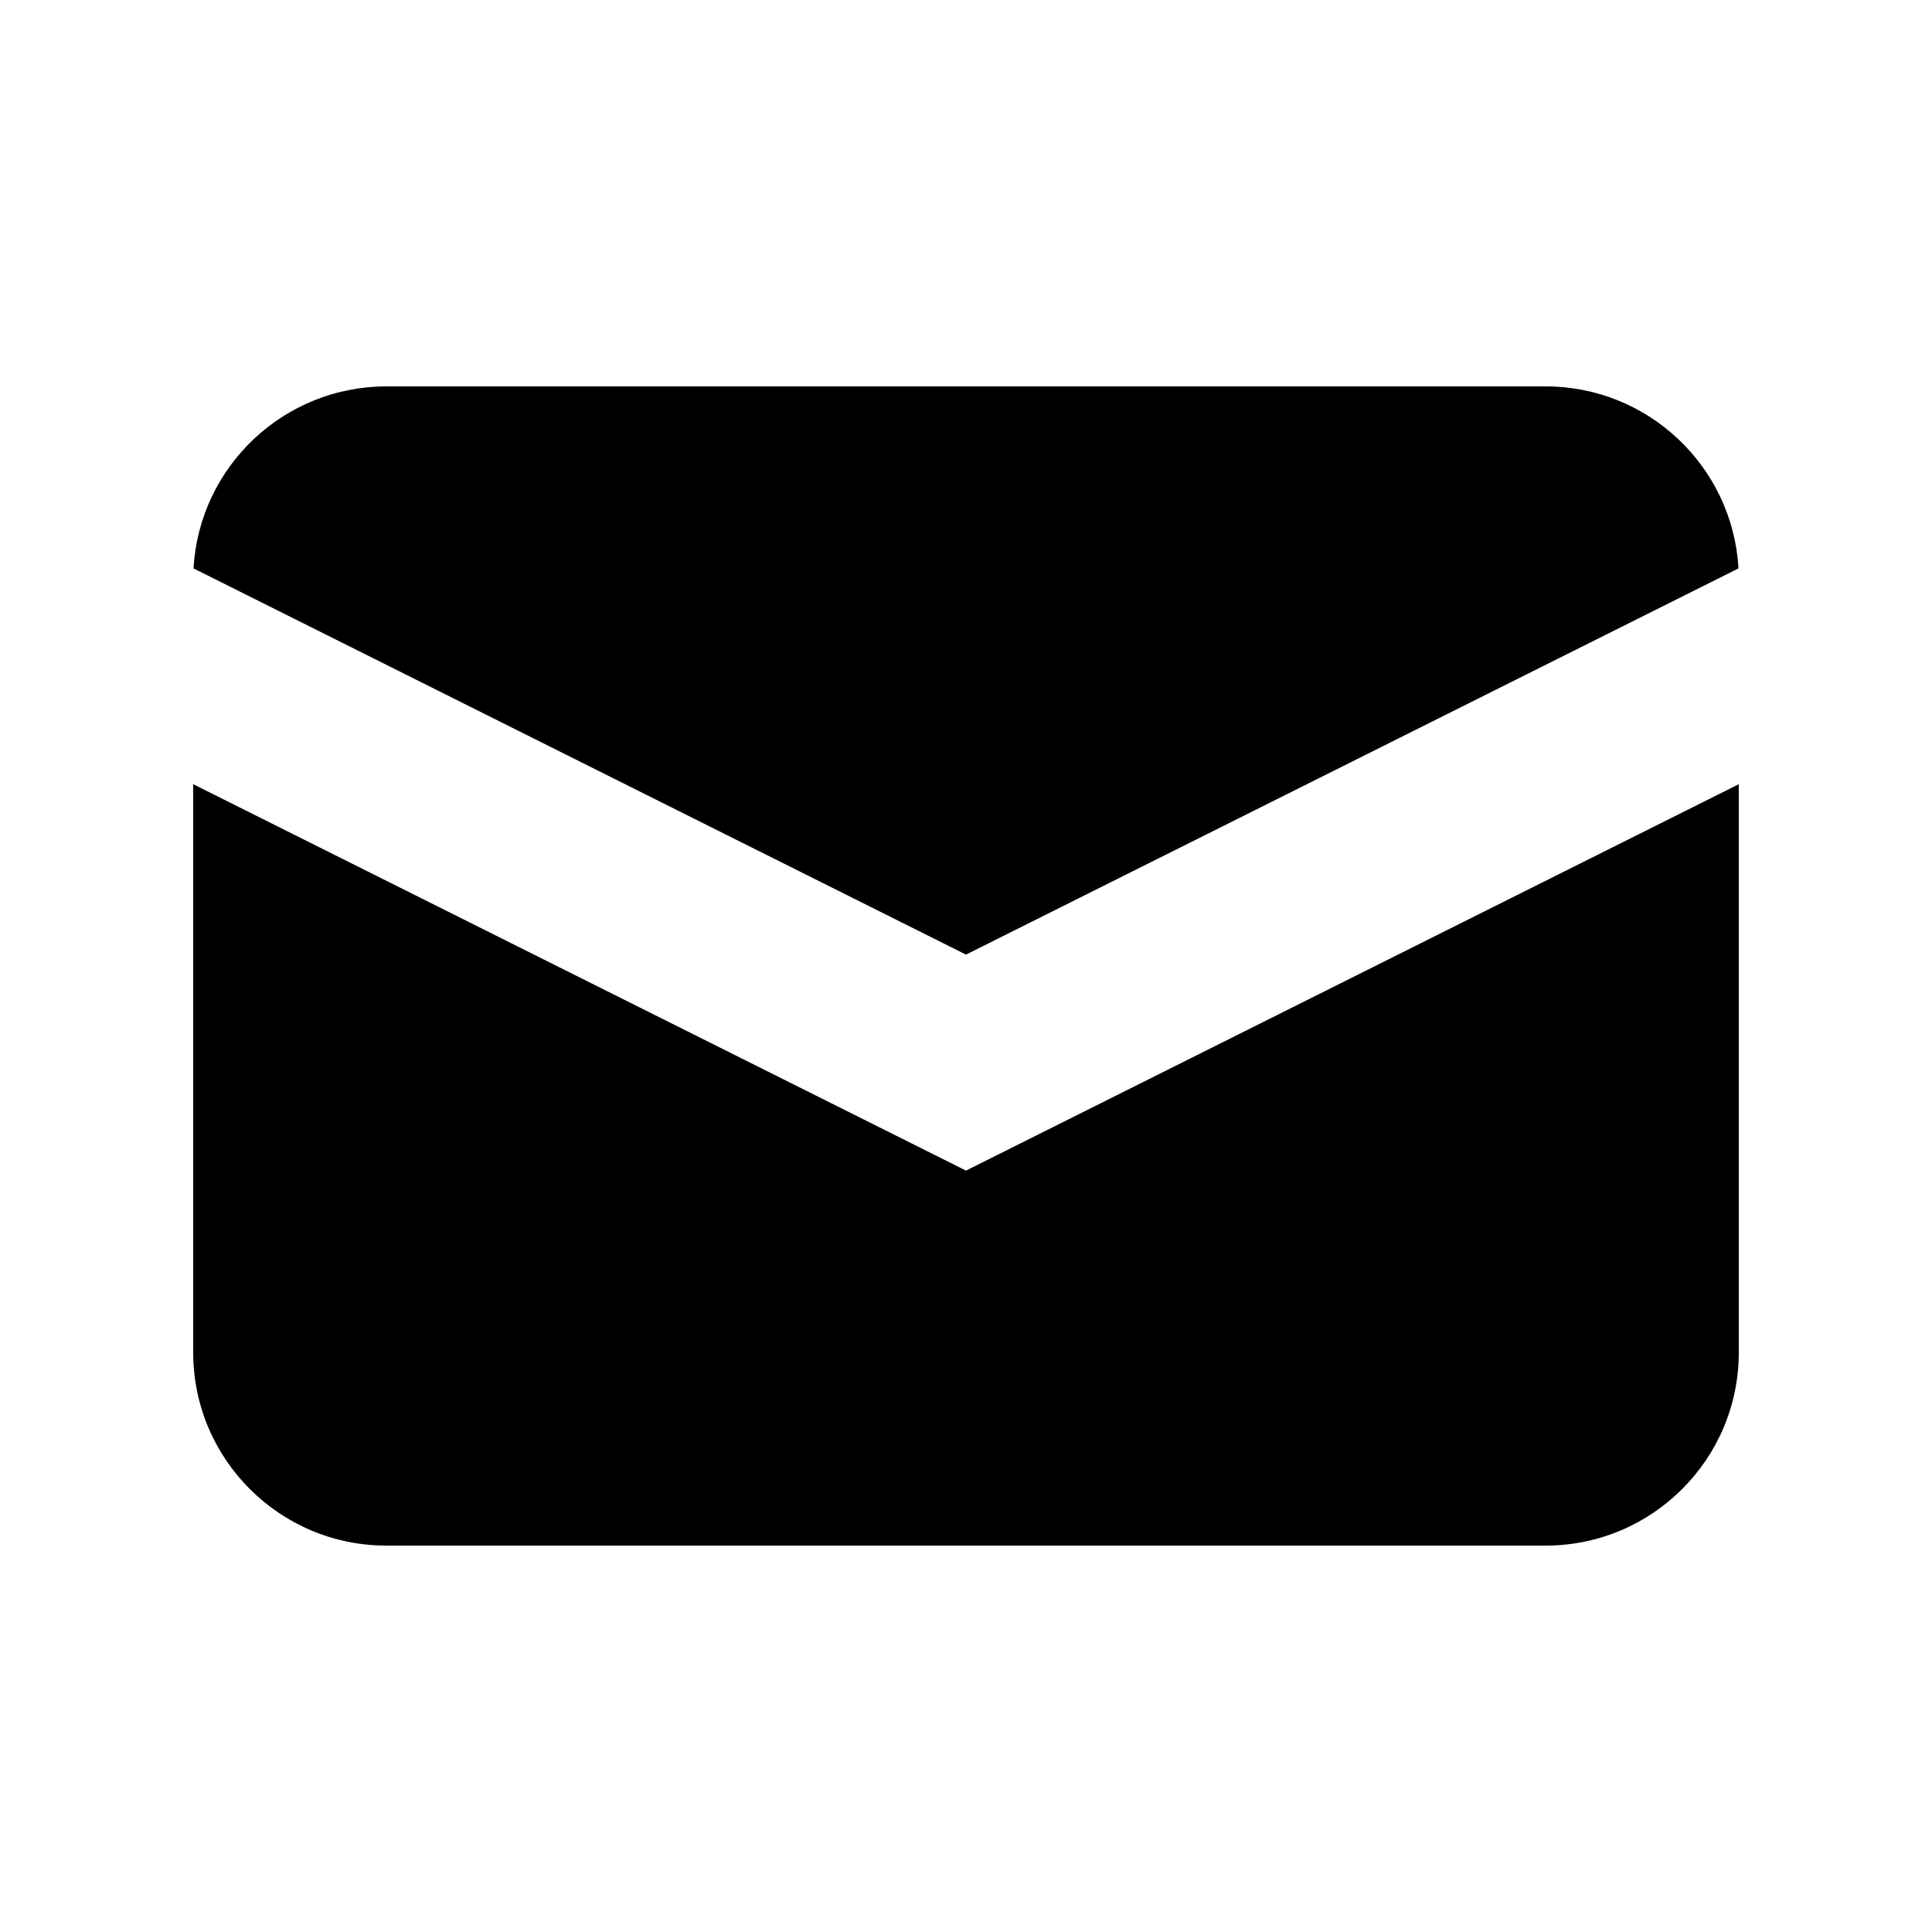
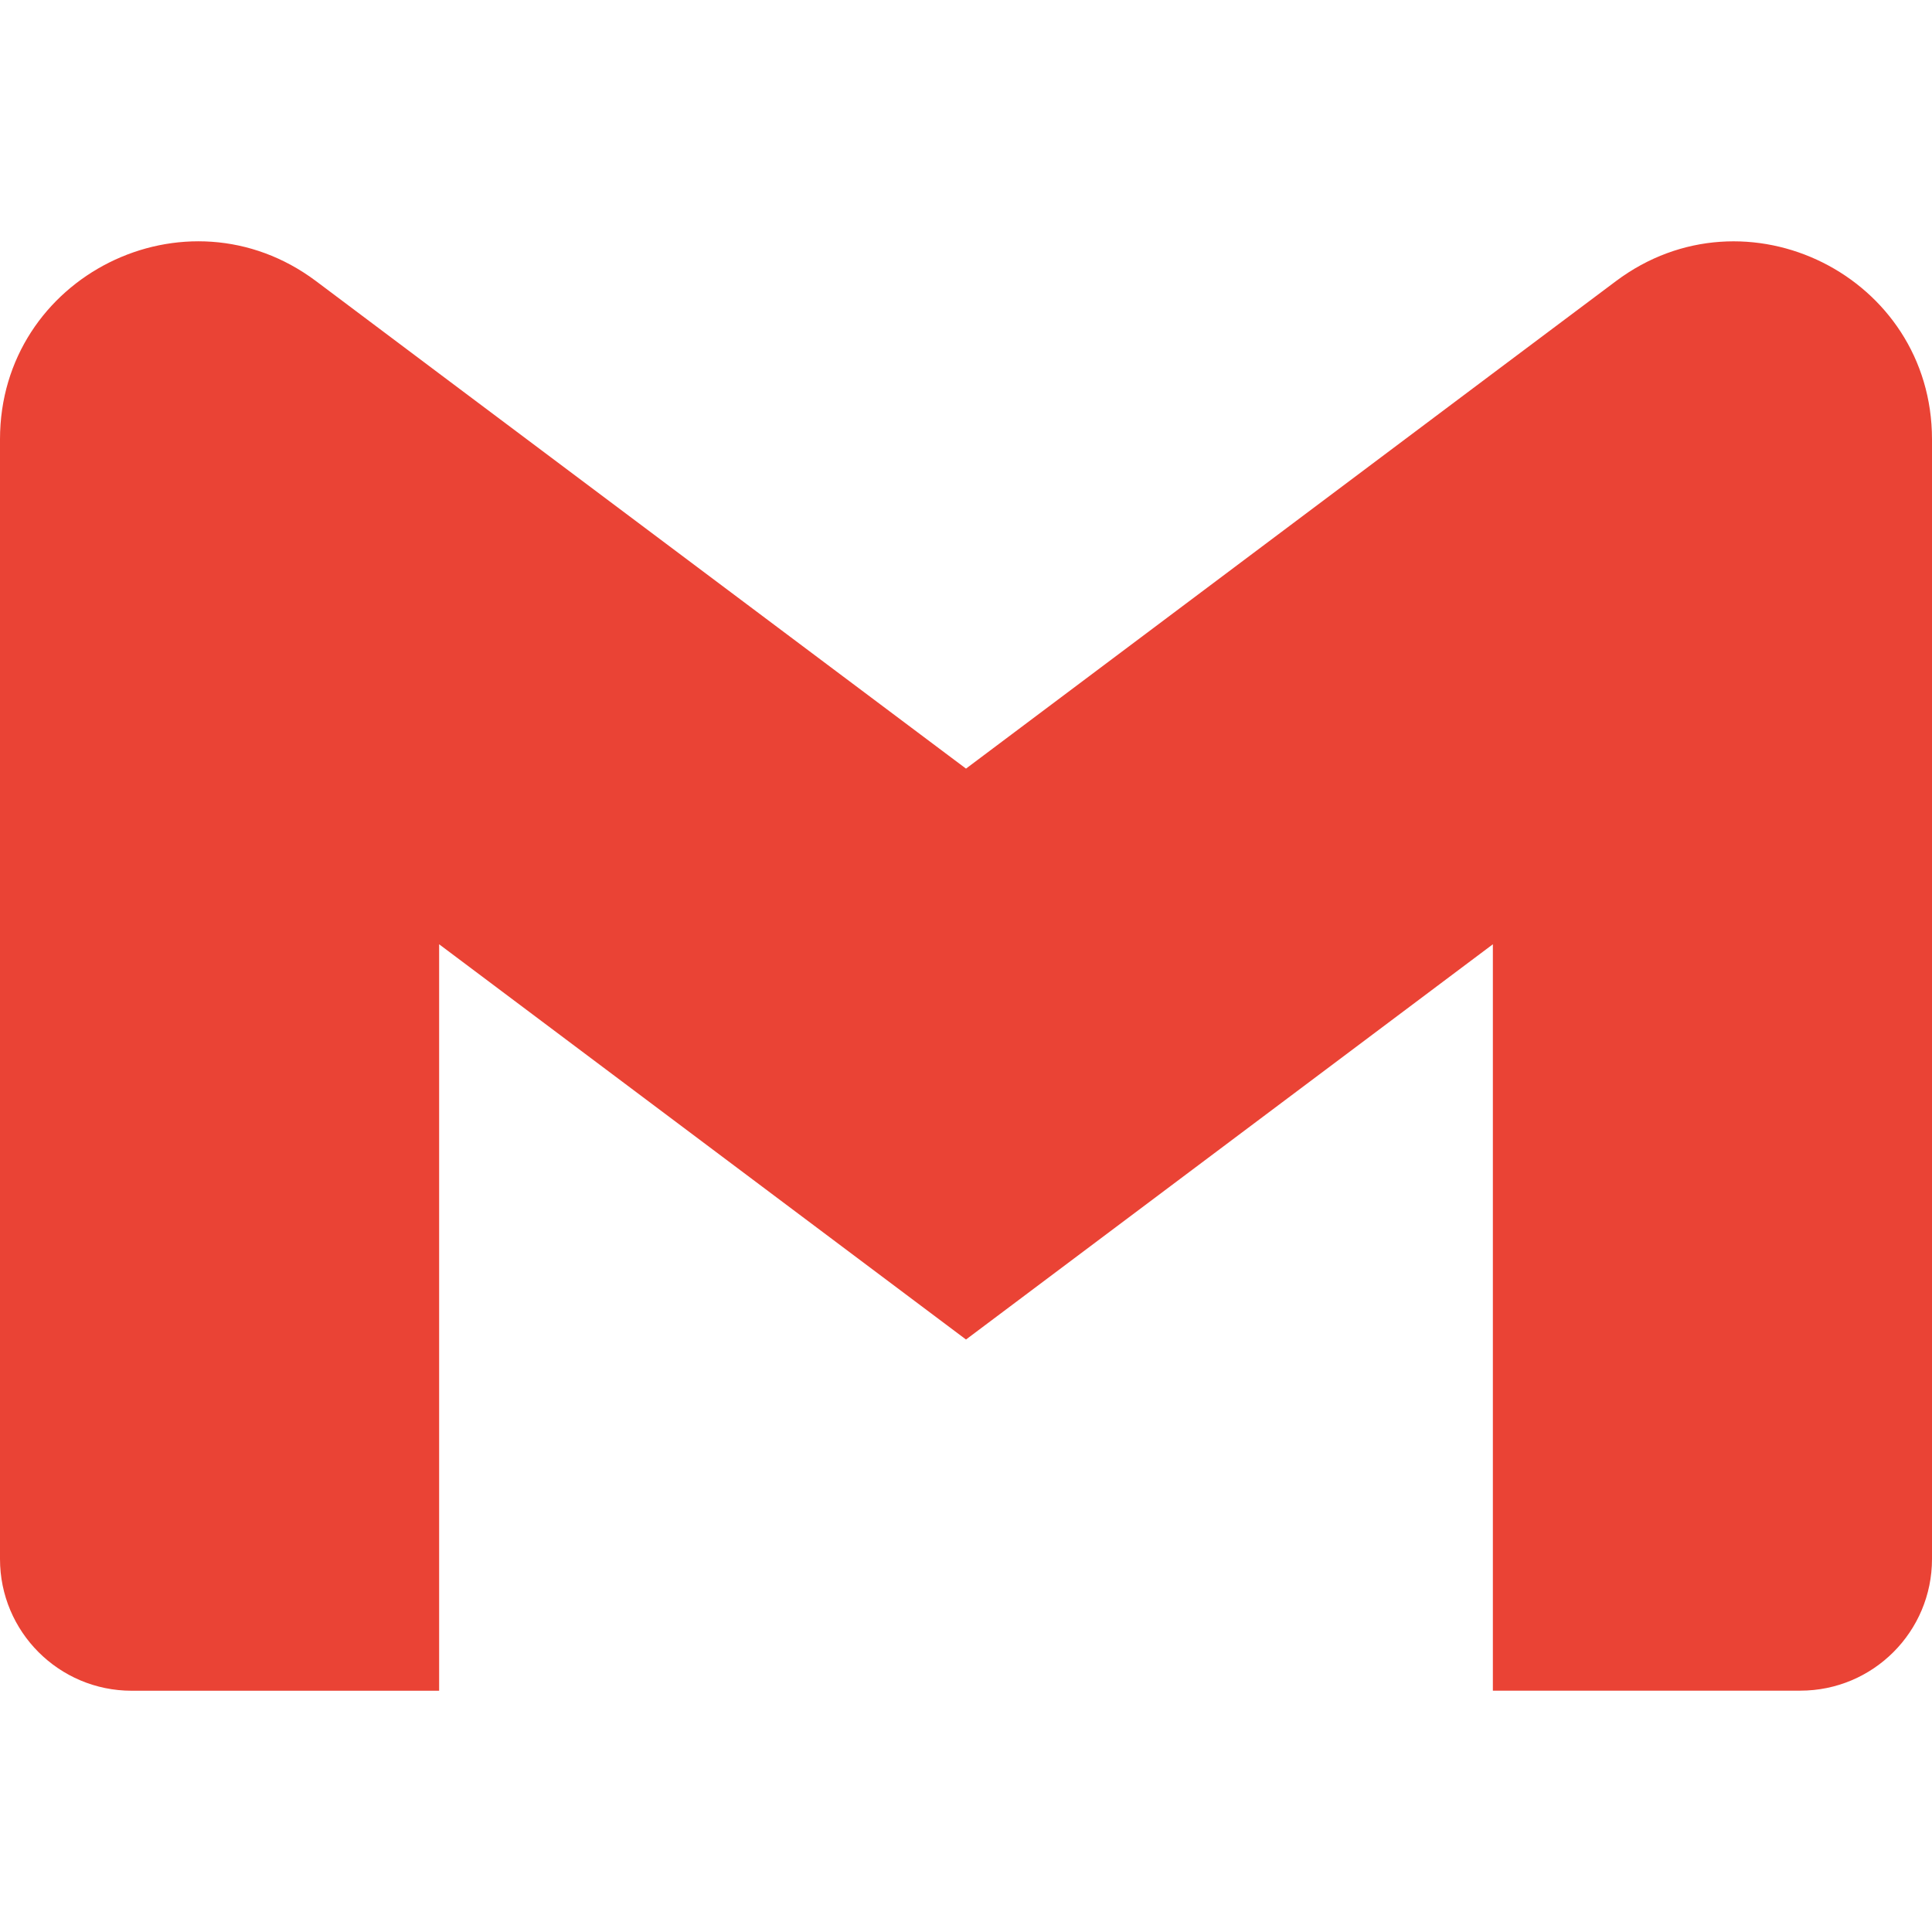
- <svg xmlns="http://www.w3.org/2000/svg" viewBox="0 0 20 20">
-   <path d="M2.003 5.884L10 9.882l7.997-3.998A2 2 0 0016 4H4a2 2 0 00-1.997 1.884z" />
-   <path d="M18 8.118l-8 4-8-4V14a2 2 0 002 2h12a2 2 0 002-2V8.118z" />
+ <svg xmlns="http://www.w3.org/2000/svg" role="img" viewBox="0 0 24 24">
+   <path fill="#EA4335" d="M24 5.457v13.909c0 .904-.732 1.636-1.636 1.636h-3.819V11.73L12 16.64l-6.545-4.91v9.273H1.636A1.636 1.636 0 0 1 0 19.366V5.457c0-2.023 2.309-3.178 3.927-1.964L5.455 4.64 12 9.548l6.545-4.91 1.528-1.145C21.69 2.28 24 3.434 24 5.457z" />
</svg>
